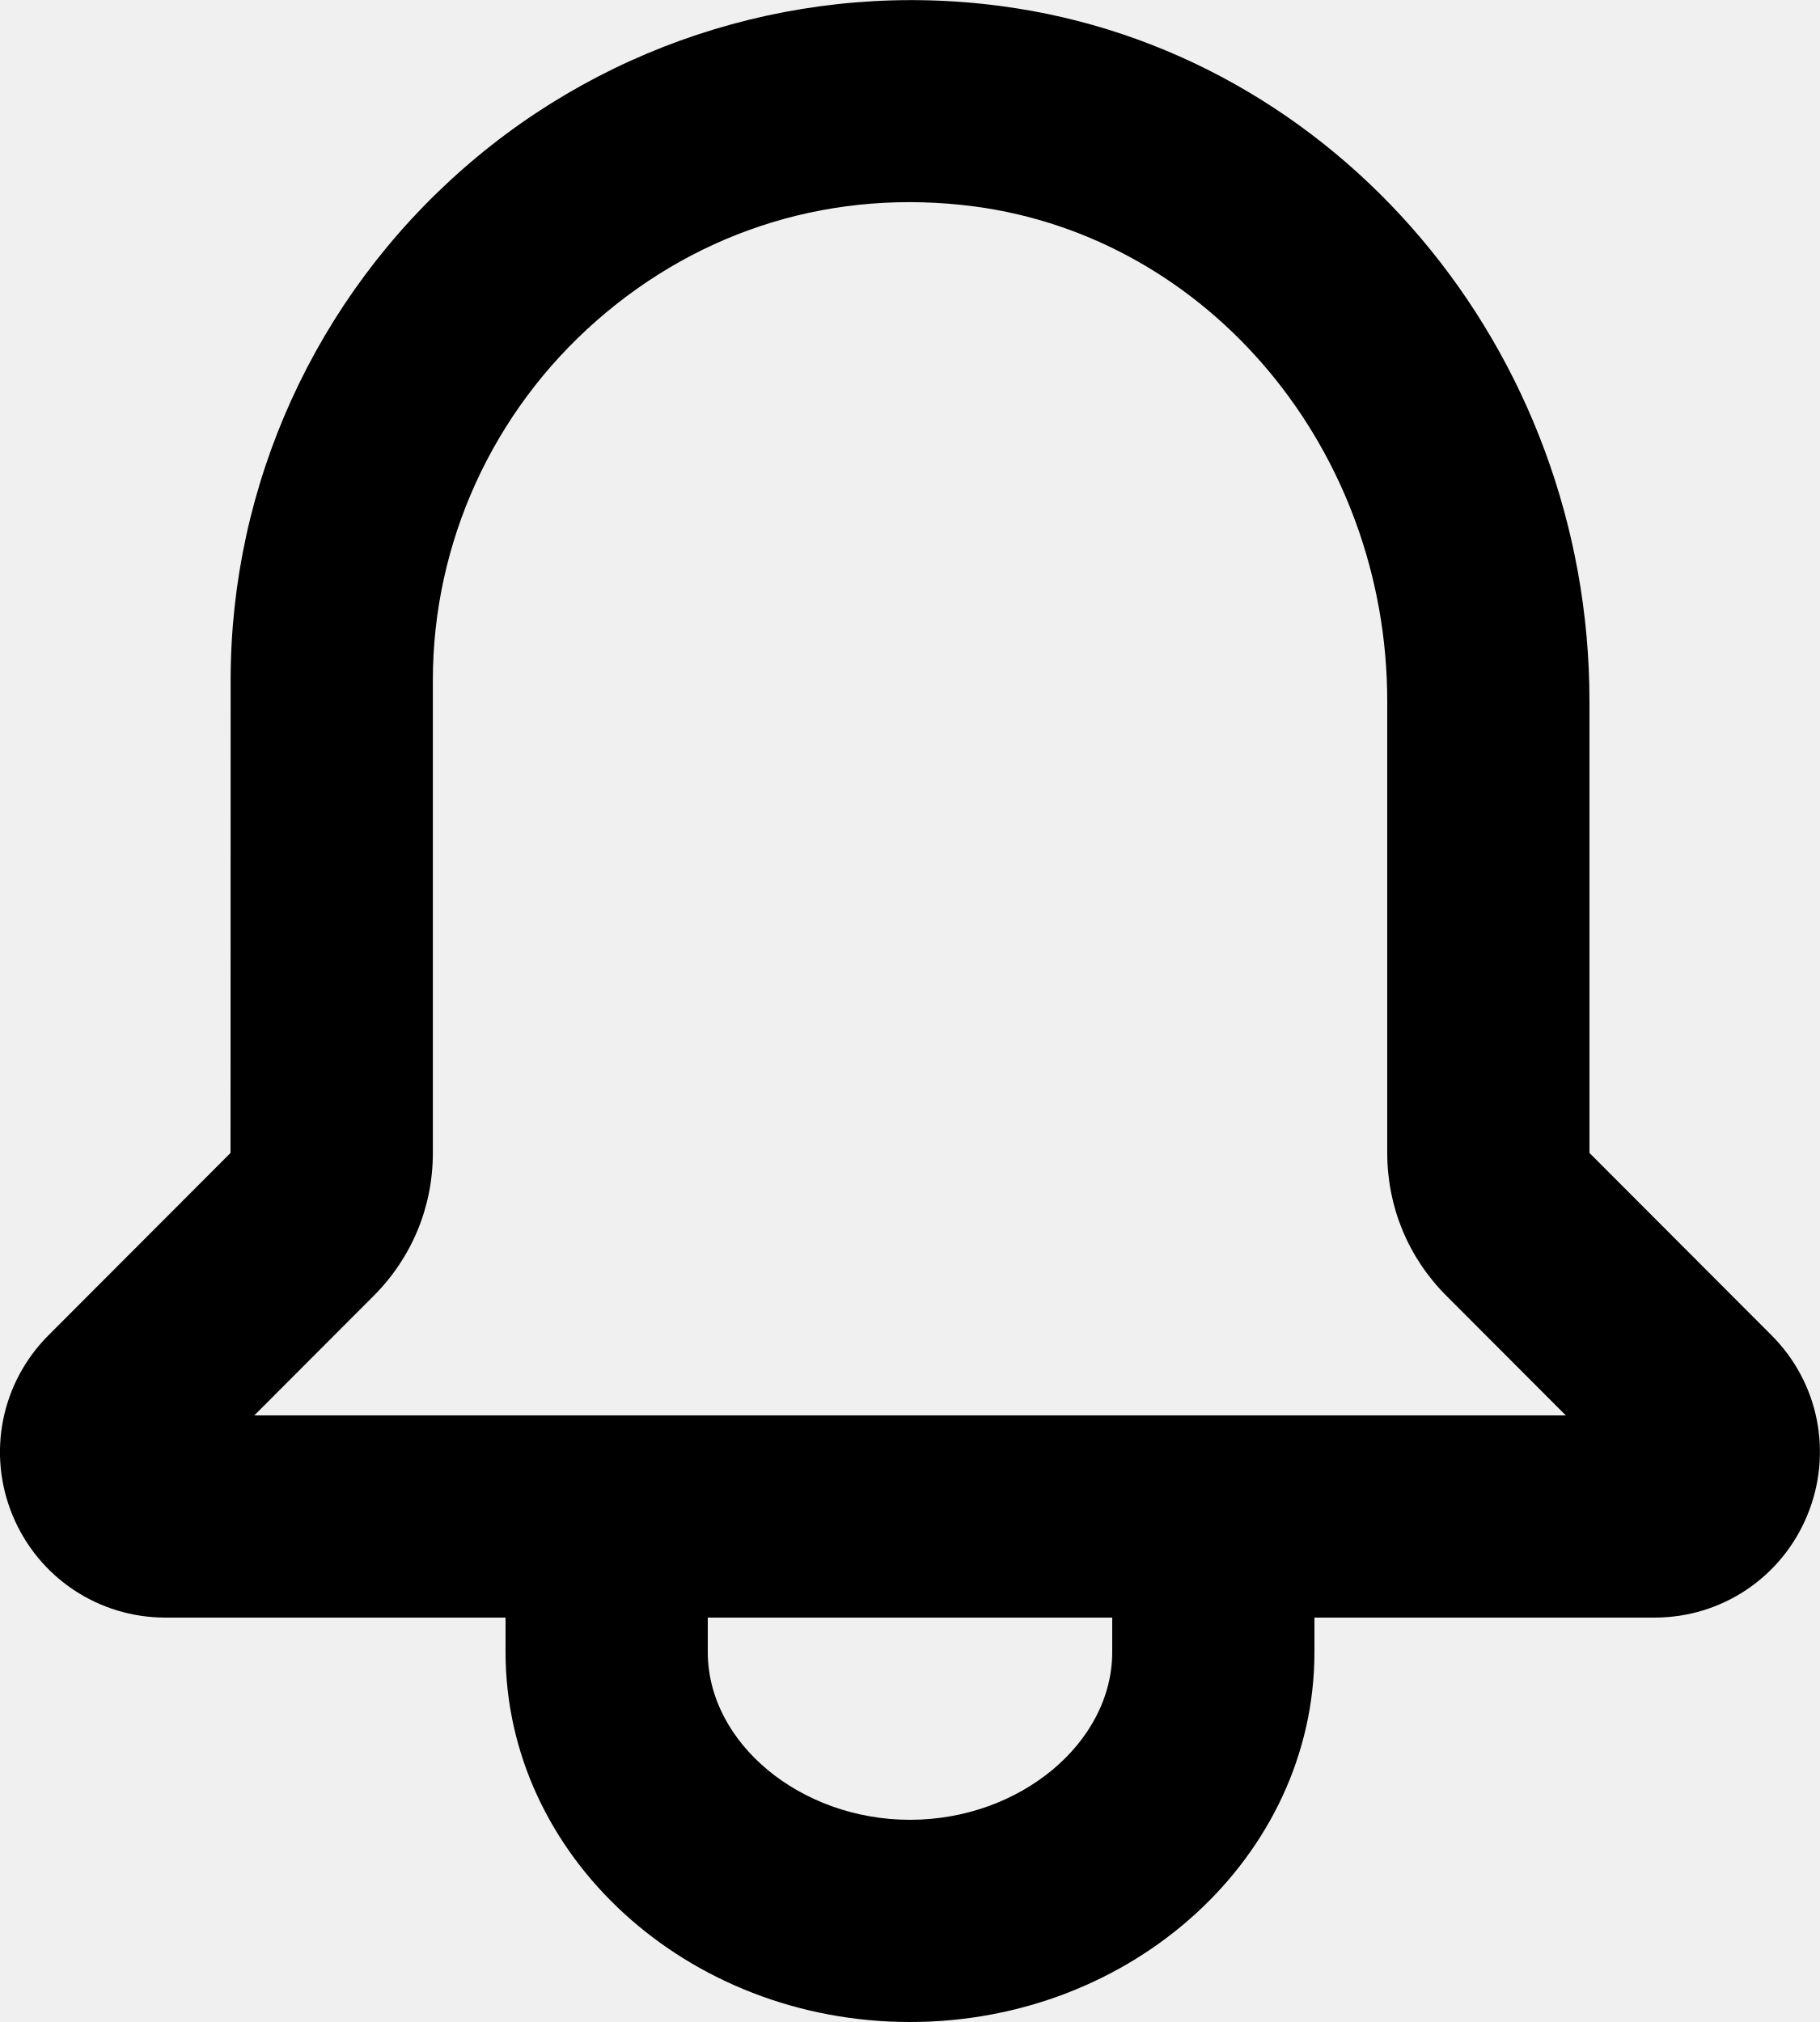
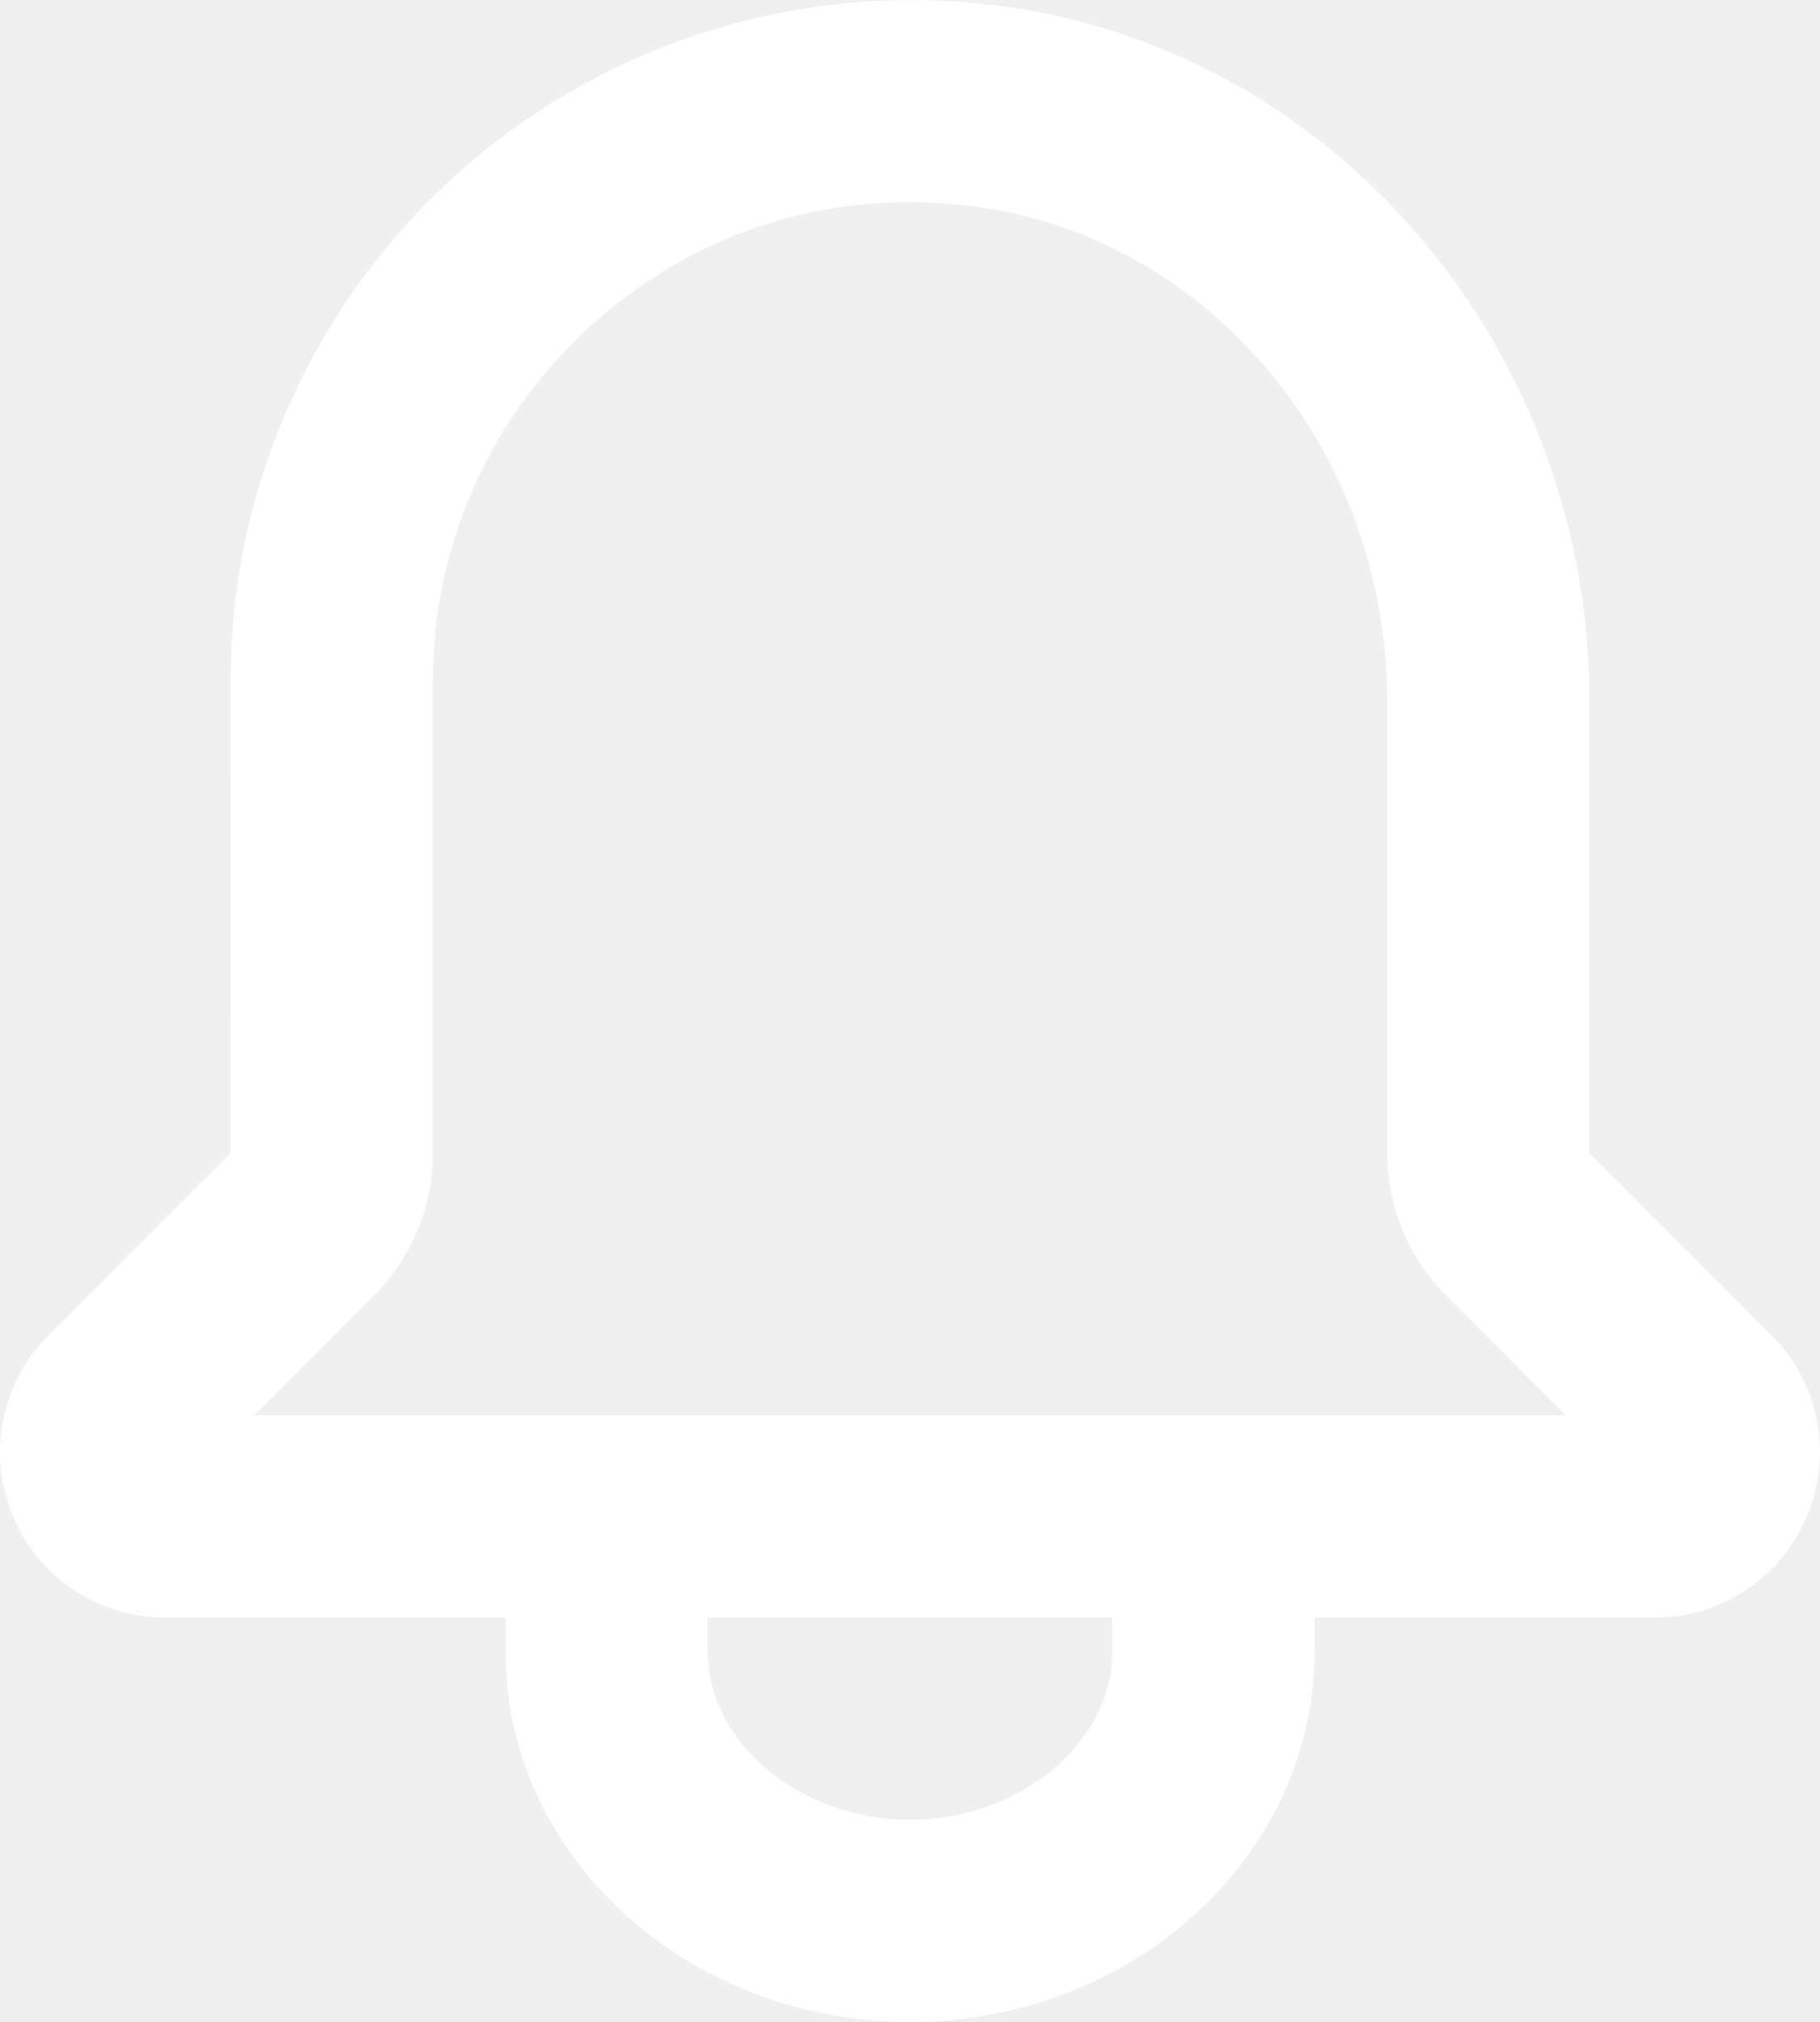
- <svg xmlns="http://www.w3.org/2000/svg" width="18" height="20" viewBox="0 0 18 20" fill="none">
-   <path fill-rule="evenodd" clip-rule="evenodd" d="M2.515 14L3.695 12.818C4.073 12.44 4.281 11.938 4.281 11.404V6.727C4.281 5.37 4.871 4.073 5.901 3.171C6.939 2.261 8.261 1.861 9.638 2.042C11.965 2.351 13.72 4.455 13.72 6.937V11.404C13.72 11.938 13.928 12.44 14.305 12.817L15.486 14H2.515ZM11 16.341C11 17.24 10.084 18 9 18C7.916 18 7 17.24 7 16.341V16H11V16.341ZM17.521 13.208L15.72 11.404V6.937C15.72 3.456 13.218 0.499 9.9 0.06C7.978 -0.196 6.038 0.391 4.583 1.667C3.119 2.949 2.281 4.793 2.281 6.727L2.28 11.404L0.479 13.208C0.01 13.678 -0.129 14.377 0.125 14.99C0.38 15.604 0.973 16 1.637 16H5V16.341C5 18.359 6.794 20 9 20C11.206 20 13 18.359 13 16.341V16H16.363C17.027 16 17.619 15.604 17.873 14.991C18.128 14.377 17.99 13.677 17.521 13.208Z" fill="black" />
+ <svg xmlns="http://www.w3.org/2000/svg" width="18" height="20" viewBox="0 0 18 20" fill="white">
+   <path fill-rule="evenodd" clip-rule="evenodd" d="M2.515 14L3.695 12.818C4.073 12.44 4.281 11.938 4.281 11.404V6.727C4.281 5.37 4.871 4.073 5.901 3.171C6.939 2.261 8.261 1.861 9.638 2.042C11.965 2.351 13.72 4.455 13.72 6.937V11.404C13.72 11.938 13.928 12.44 14.305 12.817L15.486 14H2.515ZM11 16.341C11 17.24 10.084 18 9 18C7.916 18 7 17.24 7 16.341V16H11V16.341ZM17.521 13.208L15.72 11.404V6.937C15.72 3.456 13.218 0.499 9.9 0.06C7.978 -0.196 6.038 0.391 4.583 1.667C3.119 2.949 2.281 4.793 2.281 6.727L2.28 11.404L0.479 13.208C0.01 13.678 -0.129 14.377 0.125 14.99C0.38 15.604 0.973 16 1.637 16H5V16.341C5 18.359 6.794 20 9 20C11.206 20 13 18.359 13 16.341V16H16.363C17.027 16 17.619 15.604 17.873 14.991C18.128 14.377 17.99 13.677 17.521 13.208Z" fill="white" />
</svg>
